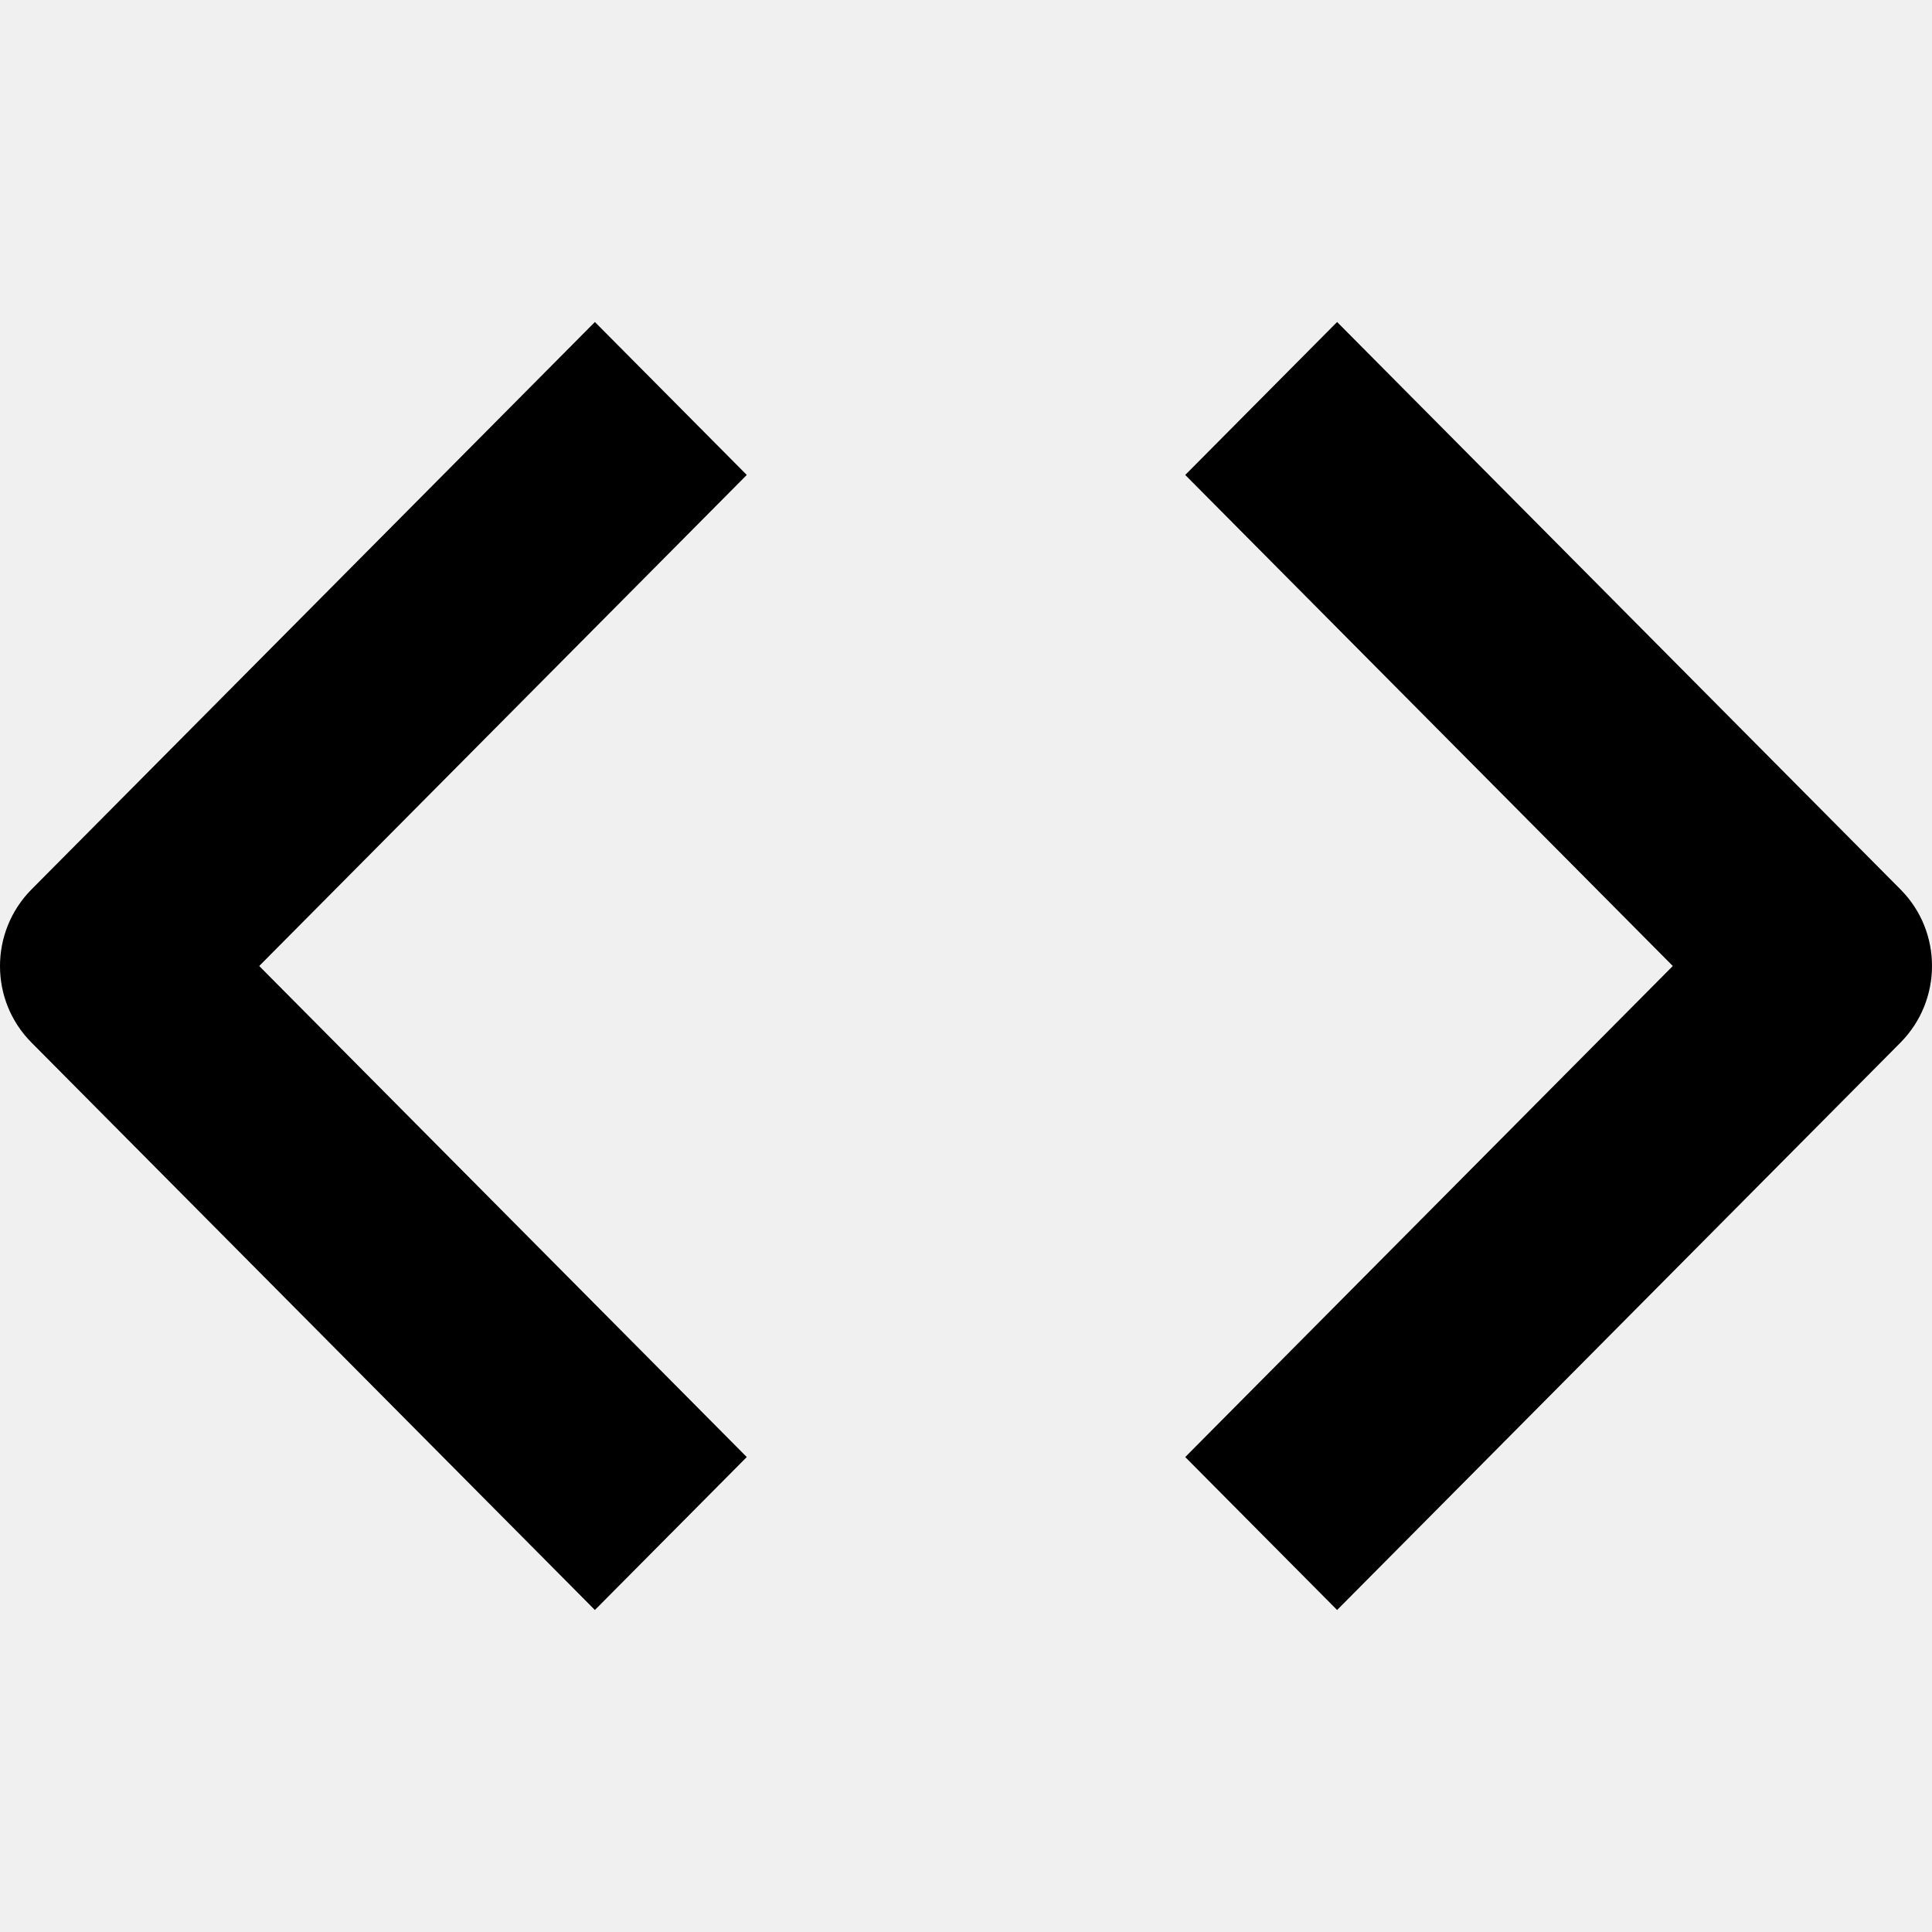
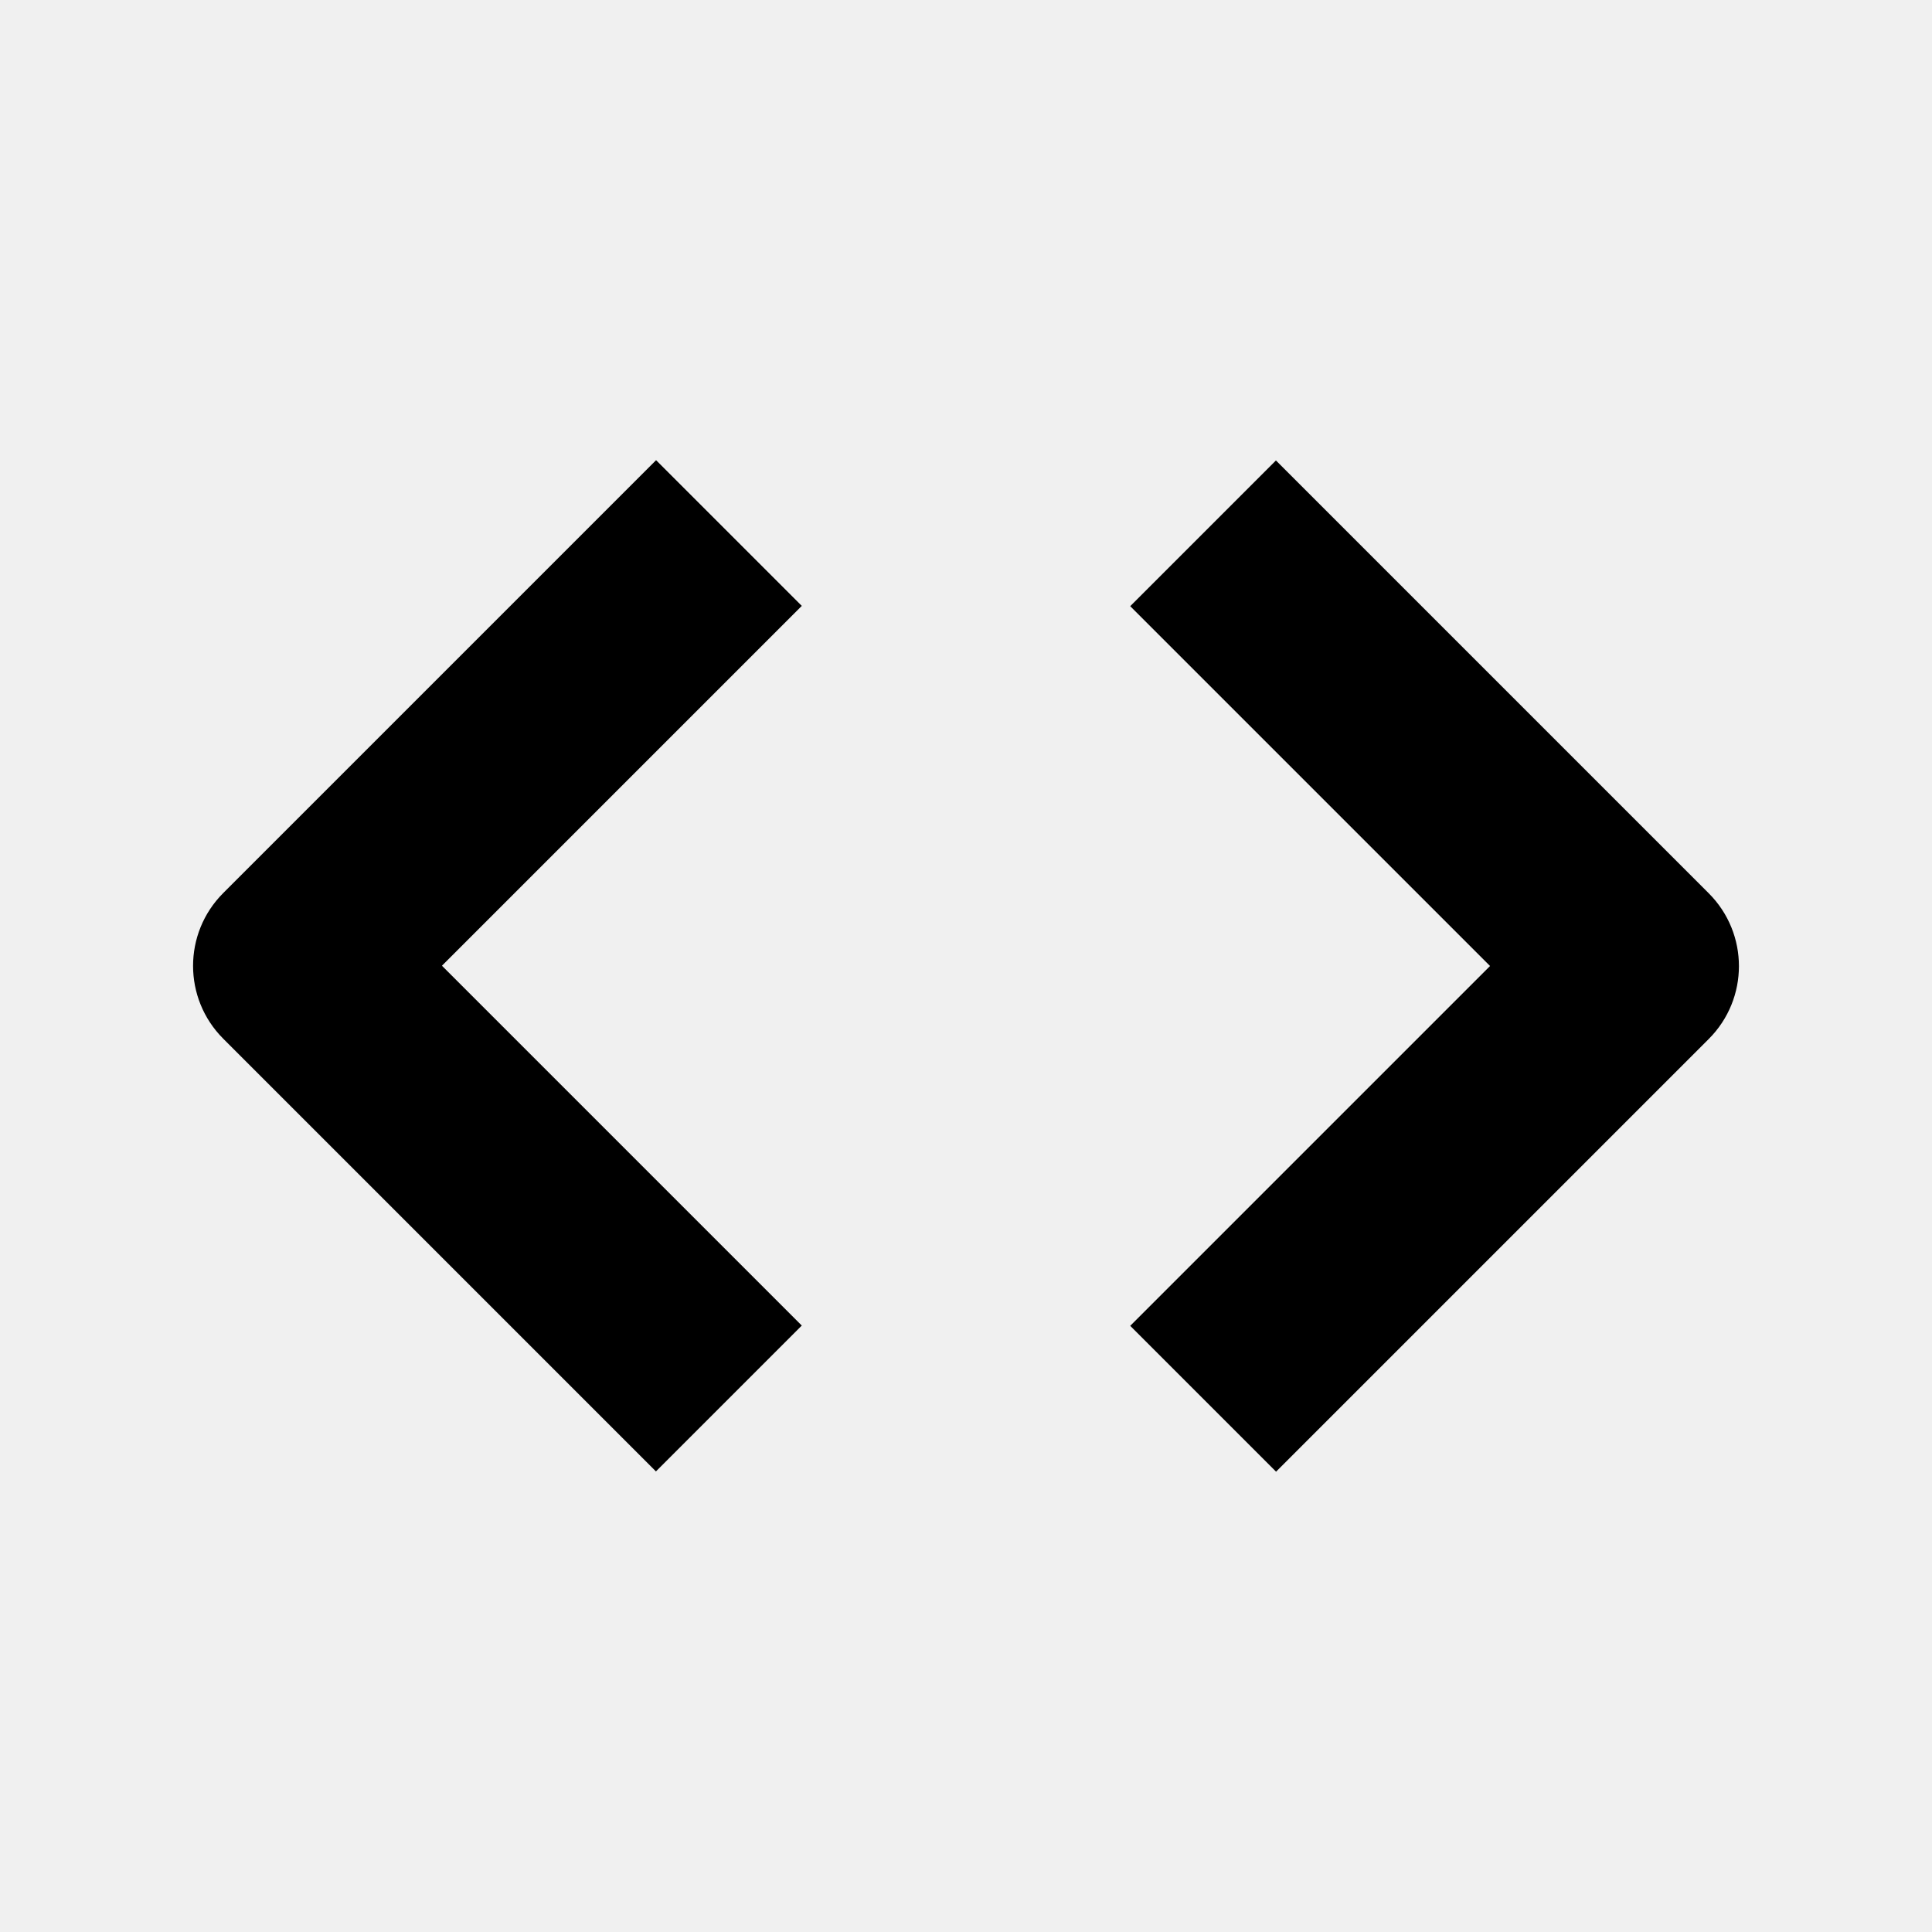
- <svg xmlns="http://www.w3.org/2000/svg" id="b" viewBox="0 0 72 72">
+ <svg xmlns="http://www.w3.org/2000/svg" width="72" height="72" viewBox="0 0 72 72" fill="none">
+   <g clip-path="url(#clip0_57_49)">
+     <path d="M47.55 54.84L42.12 49.41L55.53 36L42.12 22.59L47.55 17.16L63.68 33.29C65.18 34.79 65.18 37.22 63.68 38.72L47.55 54.85V54.84Z" fill="black" />
+     <path d="M24.45 54.84L8.32 38.71C6.82 37.21 6.82 34.78 8.32 33.28L24.45 17.15L29.88 22.58L16.47 35.99L29.88 49.4L24.45 54.83V54.84Z" fill="black" />
+   </g>
  <defs>
-     <style>.d{fill:none;}</style>
+     <clipPath id="clip0_57_49">
+       <rect width="72" height="72" fill="white" />
+     </clipPath>
  </defs>
-   <g id="c">
-     <path d="M49.83,60l-5.66-5.7,18.17-18.3-18.17-18.3,5.66-5.7,21,21.15c1.56,1.57,1.56,4.12,0,5.7l-21,21.15Z" />
-     <path d="M22.17,60L1.17,38.85c-1.56-1.57-1.56-4.12,0-5.7L22.17,12l5.66,5.7-18.17,18.3,18.17,18.3-5.66,5.7Z" />
-     <rect class="d" width="72" height="72" />
-   </g>
</svg>
